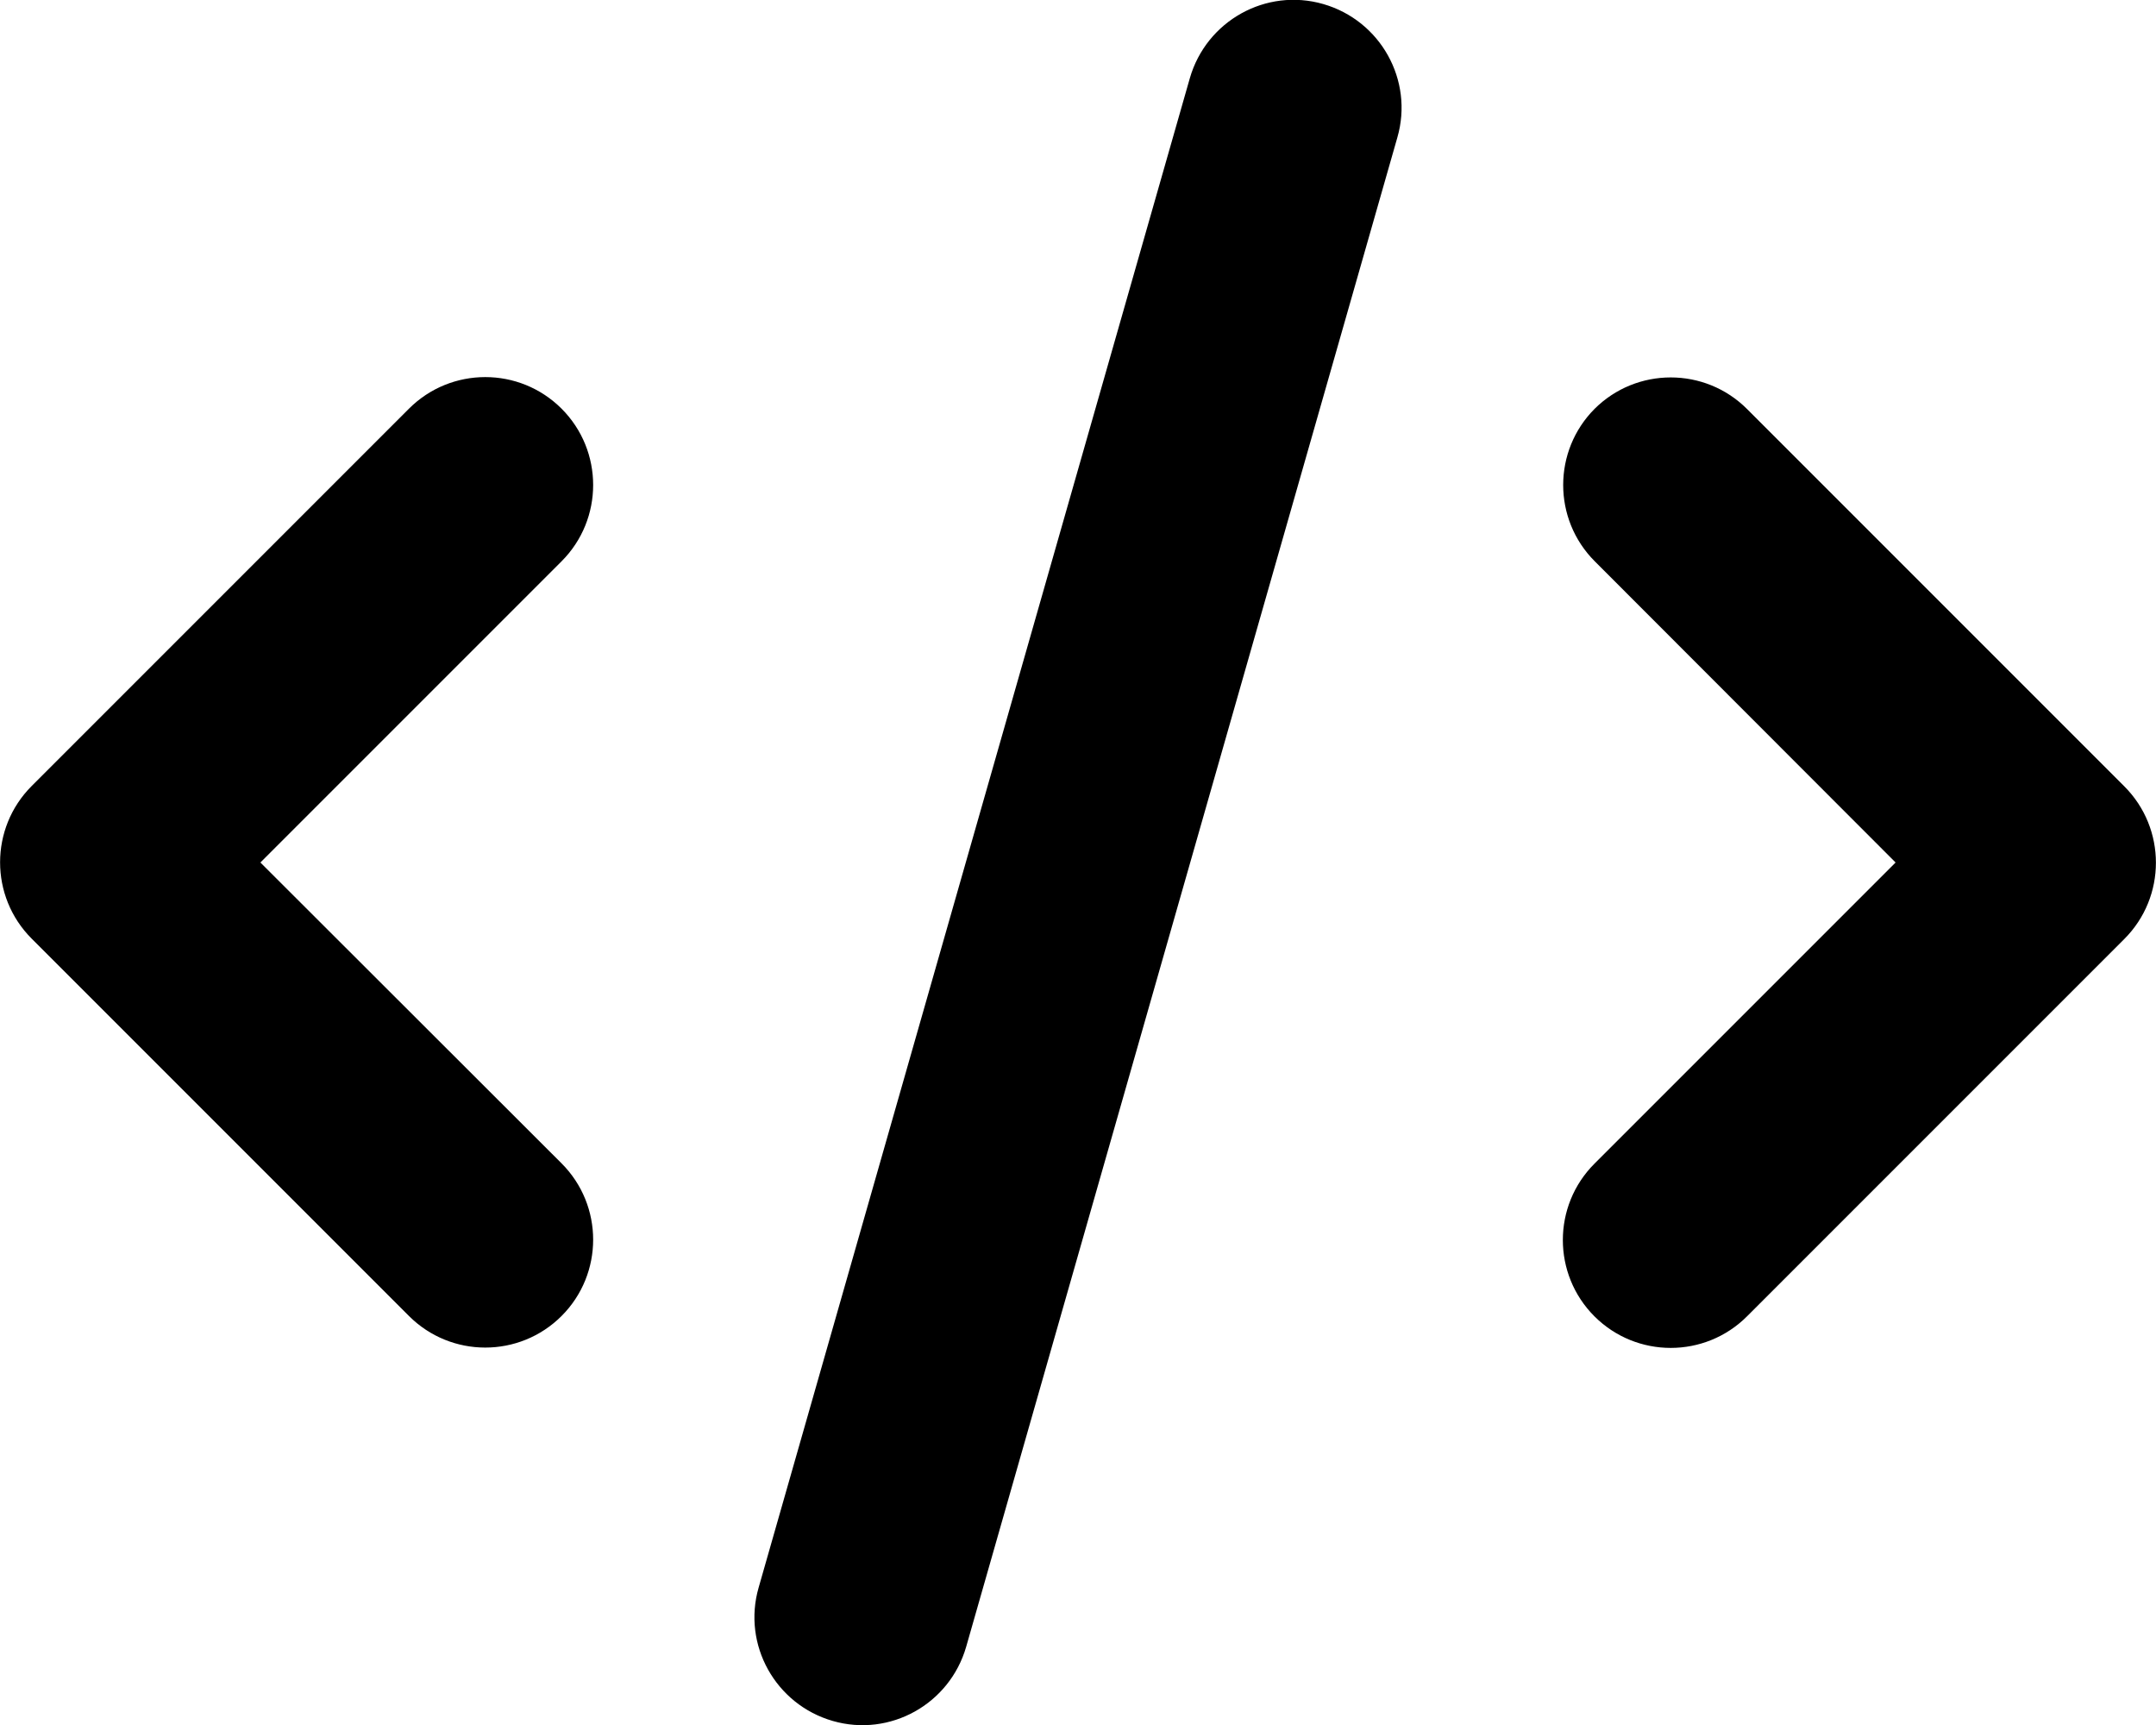
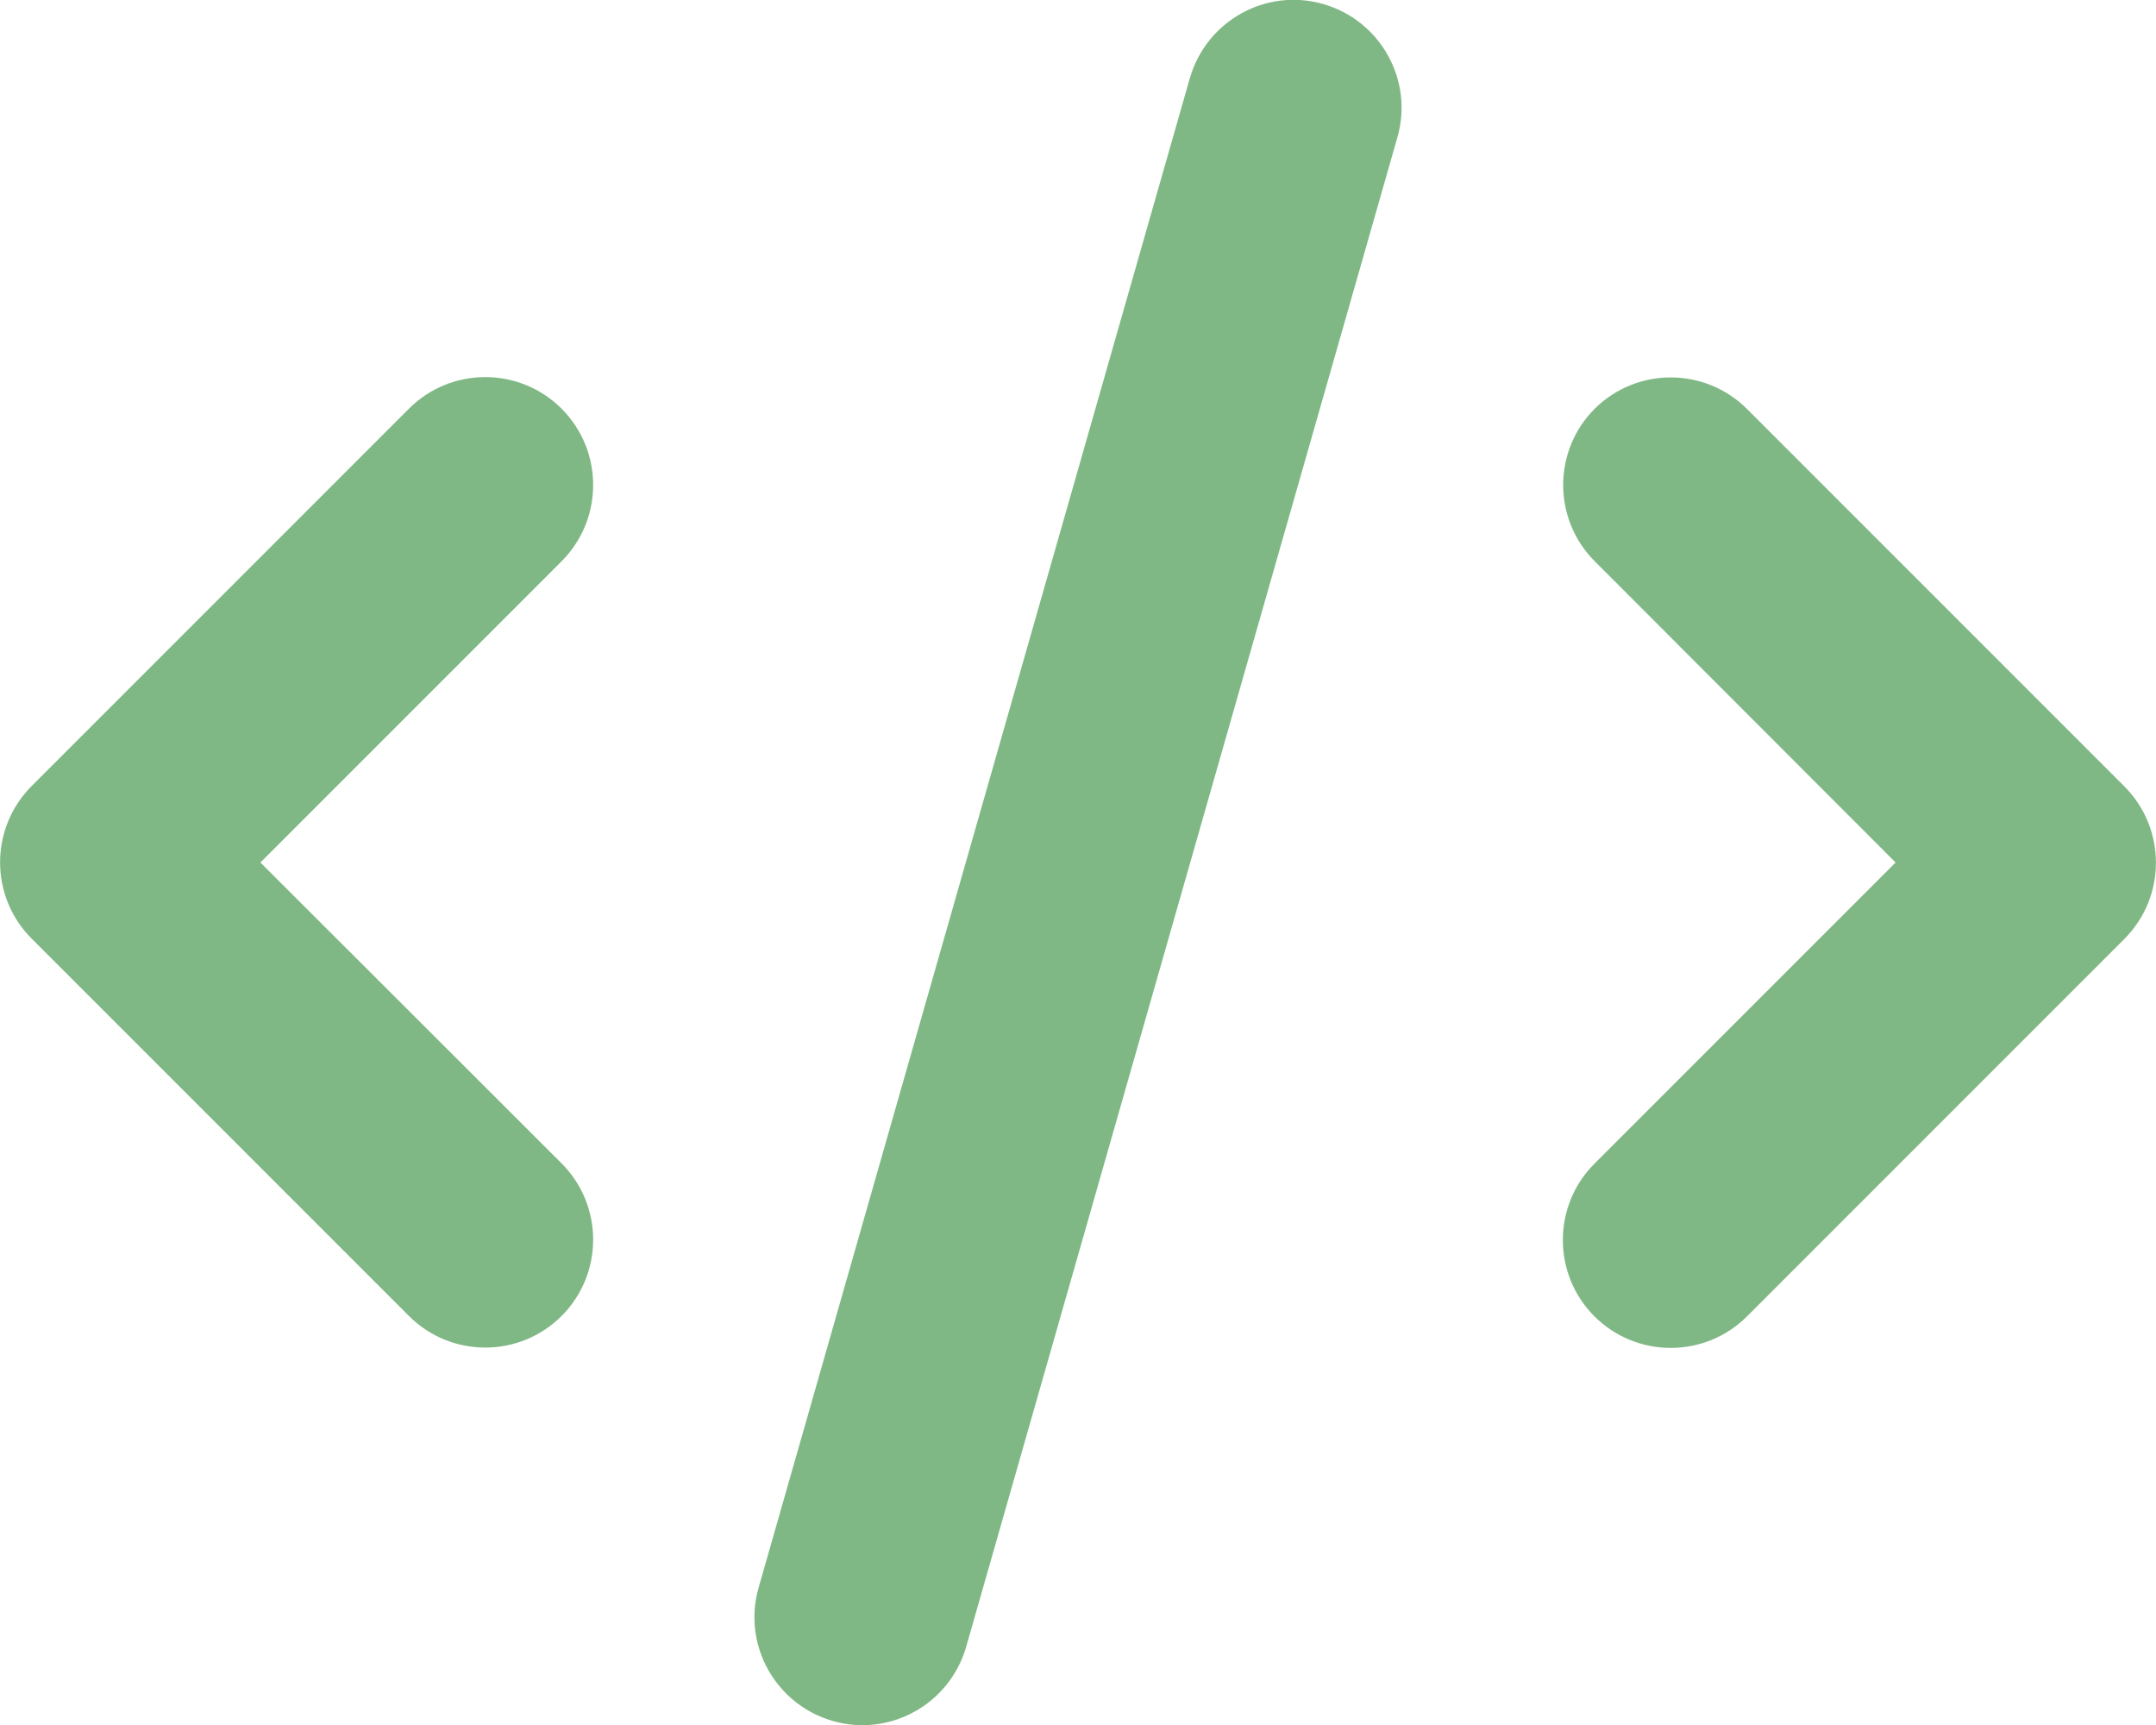
<svg xmlns="http://www.w3.org/2000/svg" viewBox="0 0 640 512">
-   <path d="M392.8 1.2c-17-4.9-34.7 5-39.6 22l-128 448c-4.9 17 5 34.7 22 39.6s34.7-5 39.6-22l128-448c4.9-17-5-34.7-22-39.6zm80.6 120.1c-12.5 12.5-12.5 32.8 0 45.3L562.7 256l-89.4 89.4c-12.5 12.5-12.5 32.8 0 45.3s32.8 12.5 45.3 0l112-112c12.5-12.5 12.5-32.8 0-45.3l-112-112c-12.5-12.5-32.8-12.5-45.3 0zm-306.7 0c-12.5-12.5-32.8-12.5-45.3 0l-112 112c-12.5 12.5-12.5 32.8 0 45.3l112 112c12.5 12.5 32.8 12.5 45.3 0s12.5-32.8 0-45.3L77.3 256l89.4-89.4c12.5-12.5 12.5-32.8 0-45.3z" />
+   <path fill="#7fb884" d="M392.8 1.2c-17-4.9-34.7 5-39.6 22l-128 448c-4.9 17 5 34.7 22 39.6s34.7-5 39.6-22l128-448c4.9-17-5-34.7-22-39.6zm80.6 120.1c-12.5 12.5-12.5 32.8 0 45.3L562.7 256l-89.4 89.4c-12.5 12.5-12.5 32.8 0 45.3s32.8 12.5 45.3 0l112-112c12.5-12.5 12.5-32.8 0-45.3l-112-112c-12.5-12.5-32.8-12.5-45.3 0zm-306.7 0c-12.5-12.5-32.8-12.5-45.3 0l-112 112c-12.5 12.5-12.5 32.8 0 45.3l112 112c12.5 12.5 32.8 12.5 45.3 0s12.5-32.8 0-45.3L77.3 256l89.4-89.4c12.5-12.5 12.5-32.8 0-45.3z" />
</svg>
